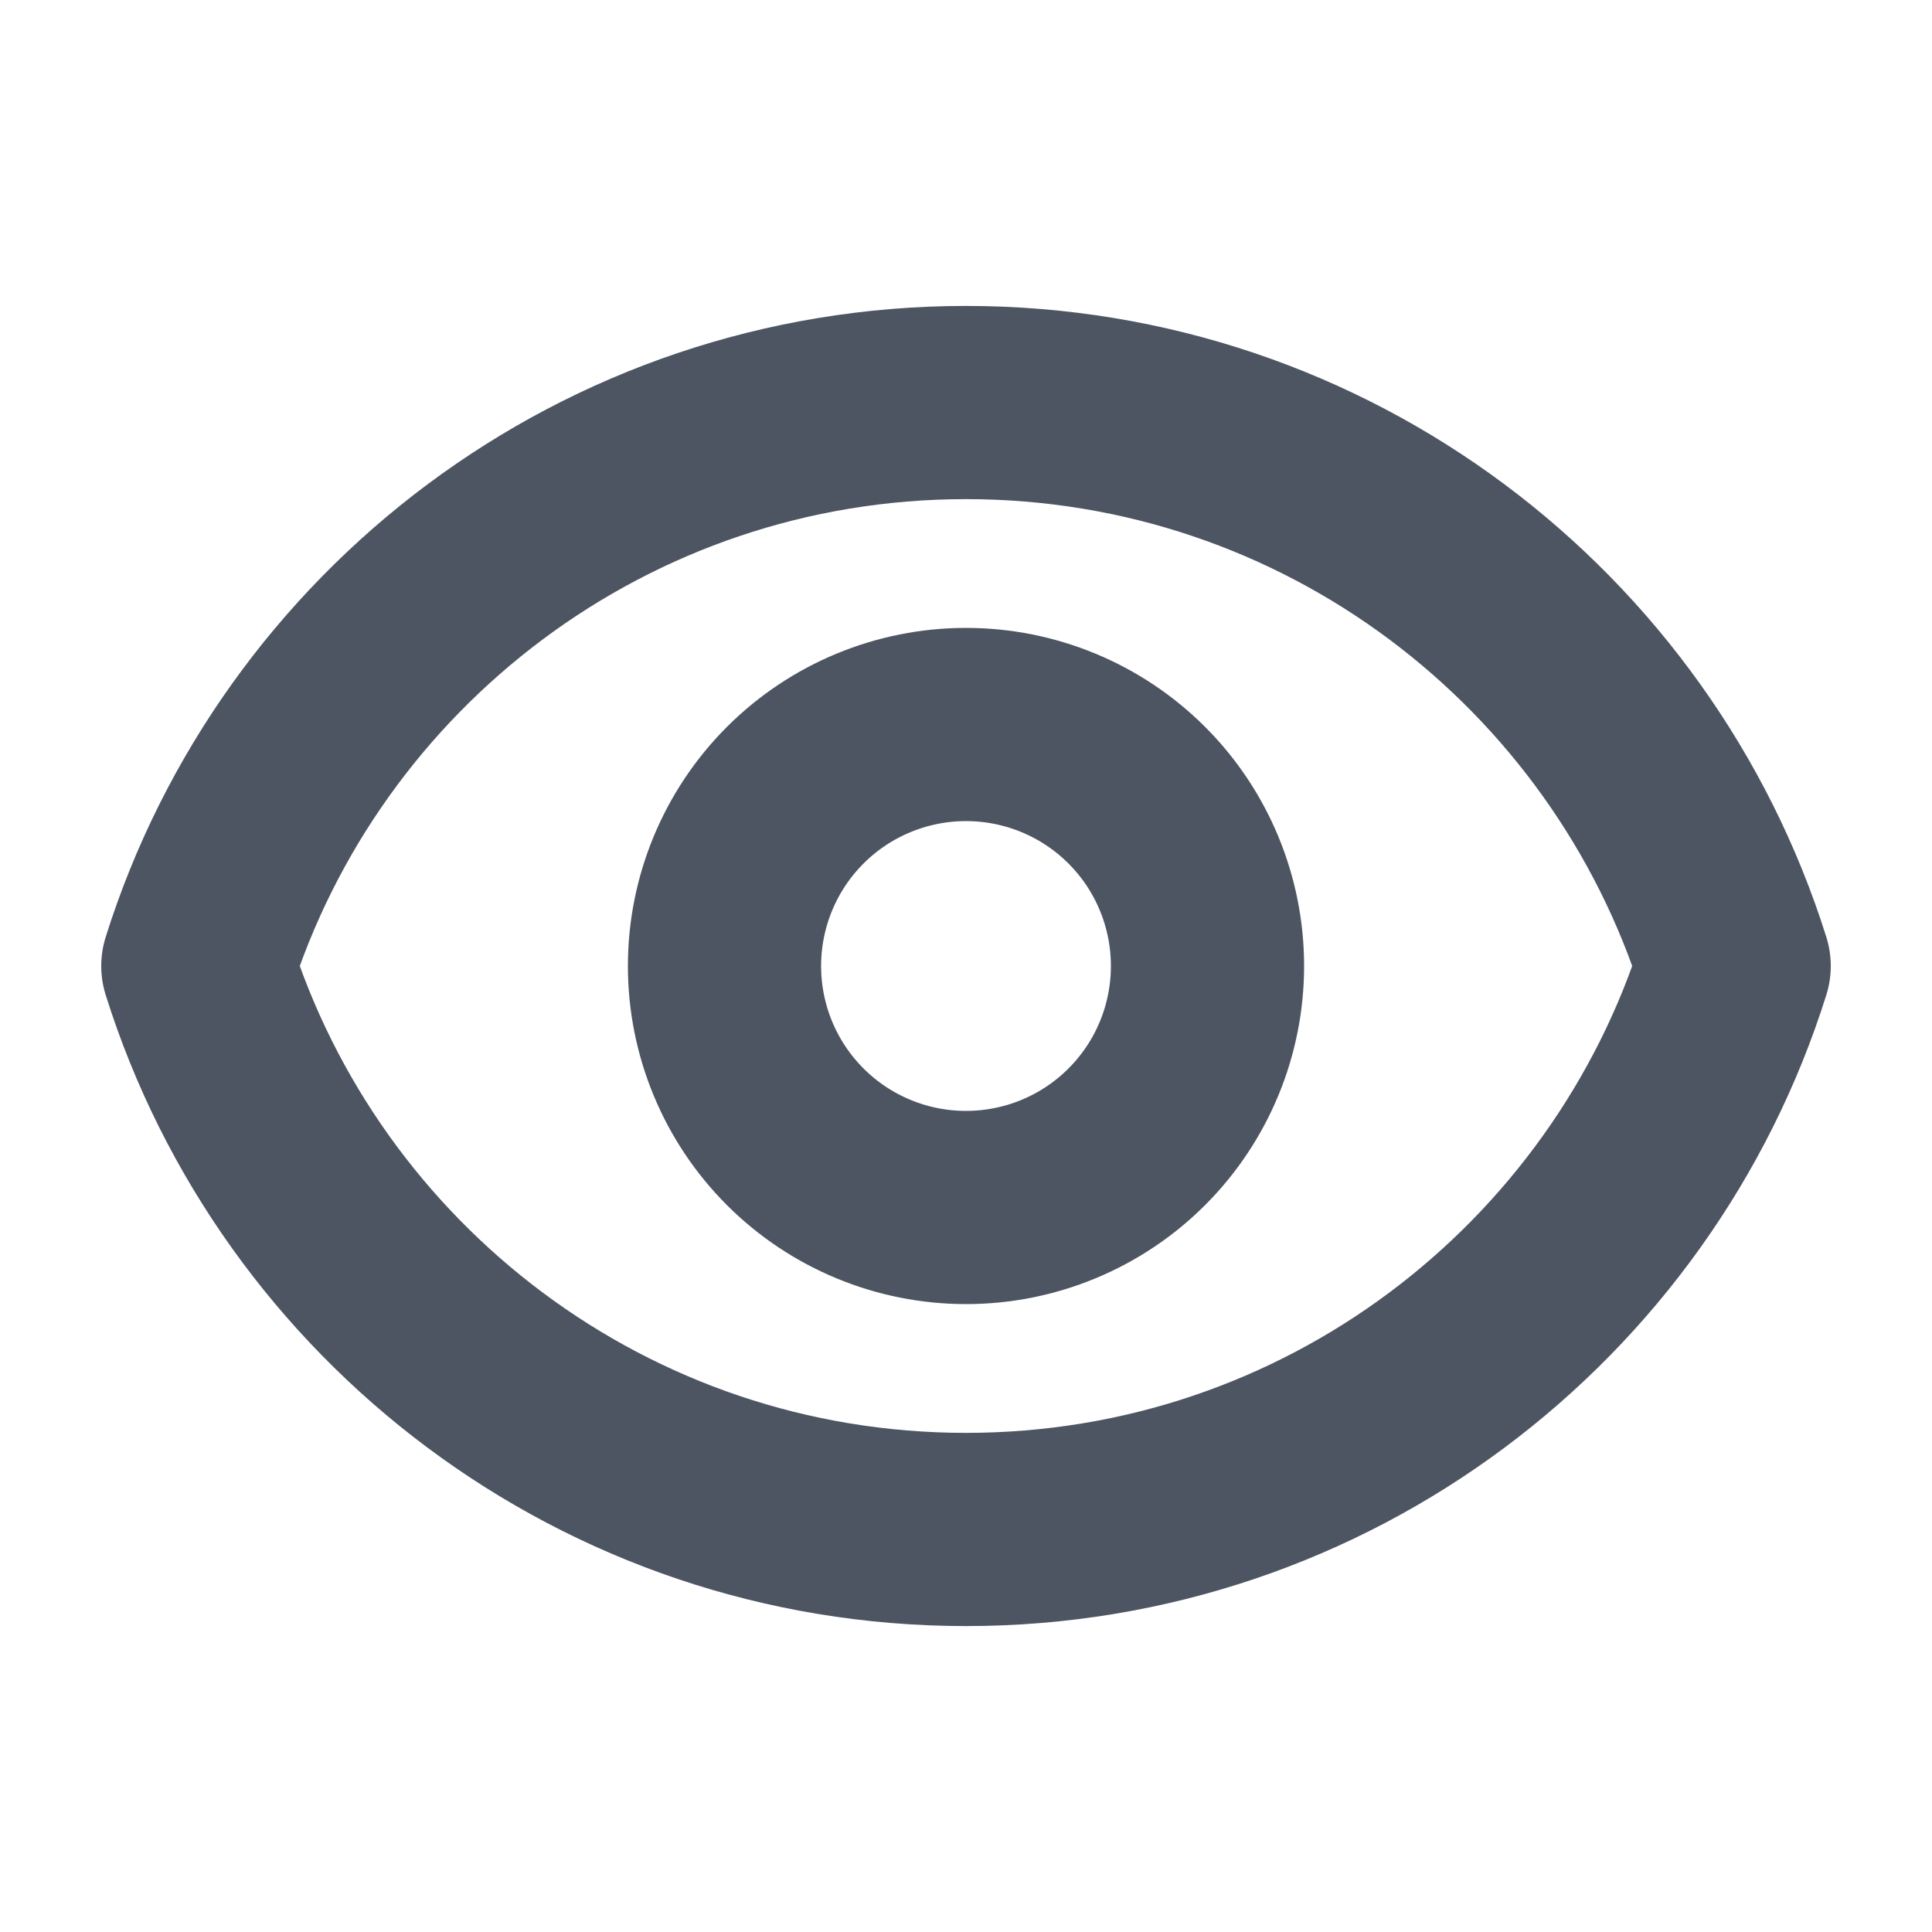
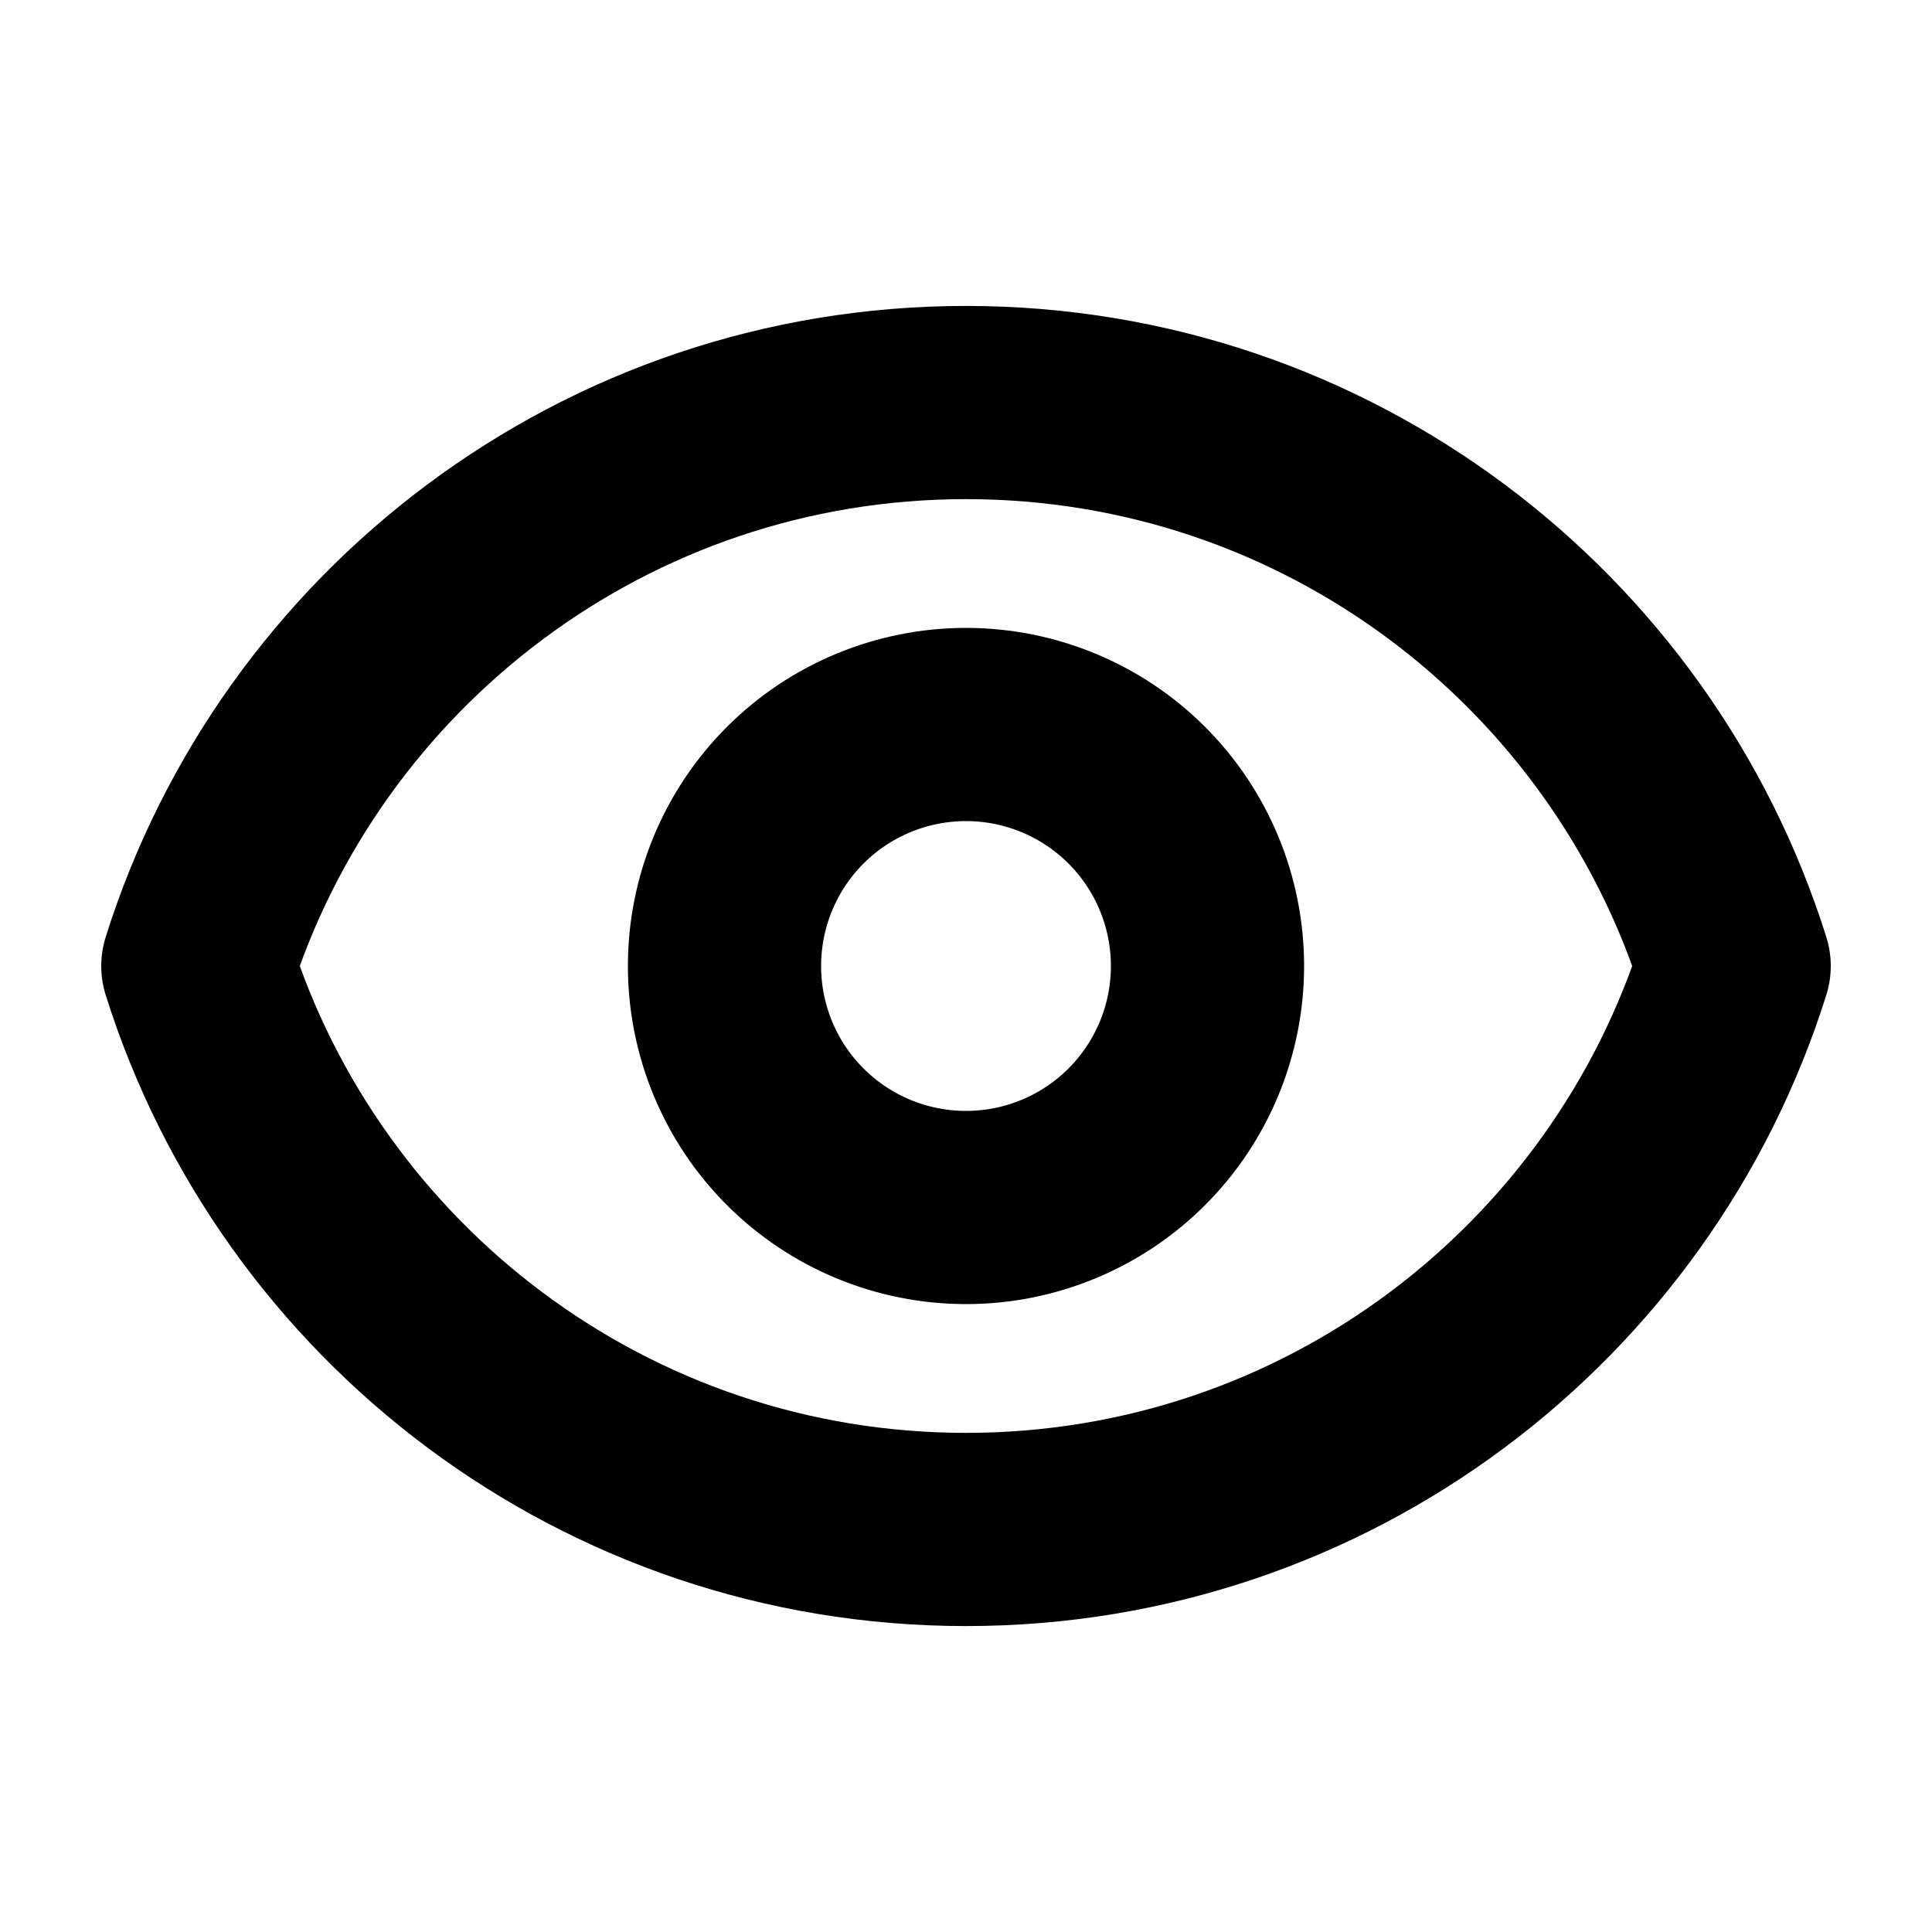
<svg xmlns="http://www.w3.org/2000/svg" width="20" height="20" viewBox="0 0 20 20" fill="none">
-   <path d="M11.768 11.768C12.237 11.299 12.5 10.663 12.5 10C12.5 9.337 12.237 8.701 11.768 8.232C11.299 7.763 10.663 7.5 10 7.5C9.337 7.5 8.701 7.763 8.232 8.232C7.763 8.701 7.5 9.337 7.5 10C7.5 10.663 7.763 11.299 8.232 11.768C8.701 12.237 9.337 12.5 10 12.5C10.663 12.5 11.299 12.237 11.768 11.768Z" stroke="#4D5562" stroke-width="2" stroke-linecap="round" stroke-linejoin="round" />
-   <path d="M2.048 10C3.11 6.619 6.269 4.167 10 4.167C13.732 4.167 16.89 6.619 17.952 10C16.89 13.381 13.732 15.833 10 15.833C6.269 15.833 3.11 13.381 2.048 10Z" stroke="#4D5562" stroke-width="2" stroke-linecap="round" stroke-linejoin="round" />
+   <path d="M11.768 11.768C12.237 11.299 12.5 10.663 12.5 10C12.5 9.337 12.237 8.701 11.768 8.232C11.299 7.763 10.663 7.5 10 7.5C9.337 7.5 8.701 7.763 8.232 8.232C7.763 8.701 7.5 9.337 7.5 10C7.5 10.663 7.763 11.299 8.232 11.768C8.701 12.237 9.337 12.5 10 12.5C10.663 12.5 11.299 12.237 11.768 11.768Z" stroke="currentColor" stroke-width="2" stroke-linecap="round" stroke-linejoin="round" />
+   <path d="M2.048 10C3.11 6.619 6.269 4.167 10 4.167C13.732 4.167 16.89 6.619 17.952 10C16.89 13.381 13.732 15.833 10 15.833C6.269 15.833 3.11 13.381 2.048 10Z" stroke="currentColor" stroke-width="2" stroke-linecap="round" stroke-linejoin="round" />
</svg>
